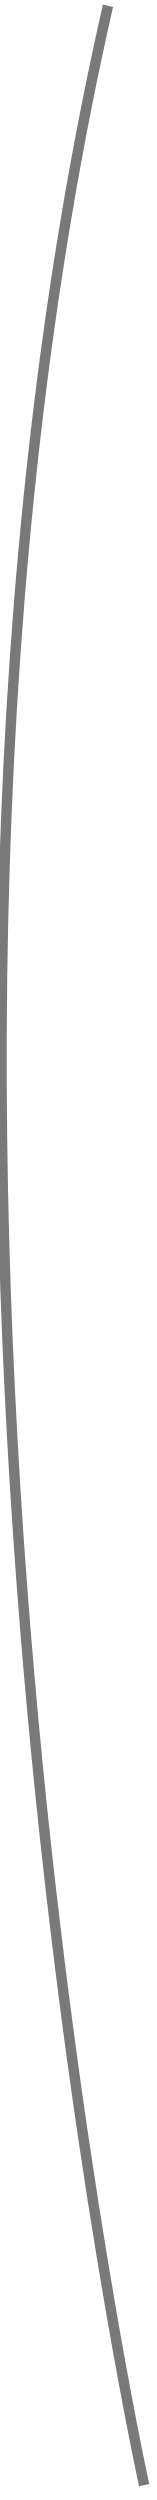
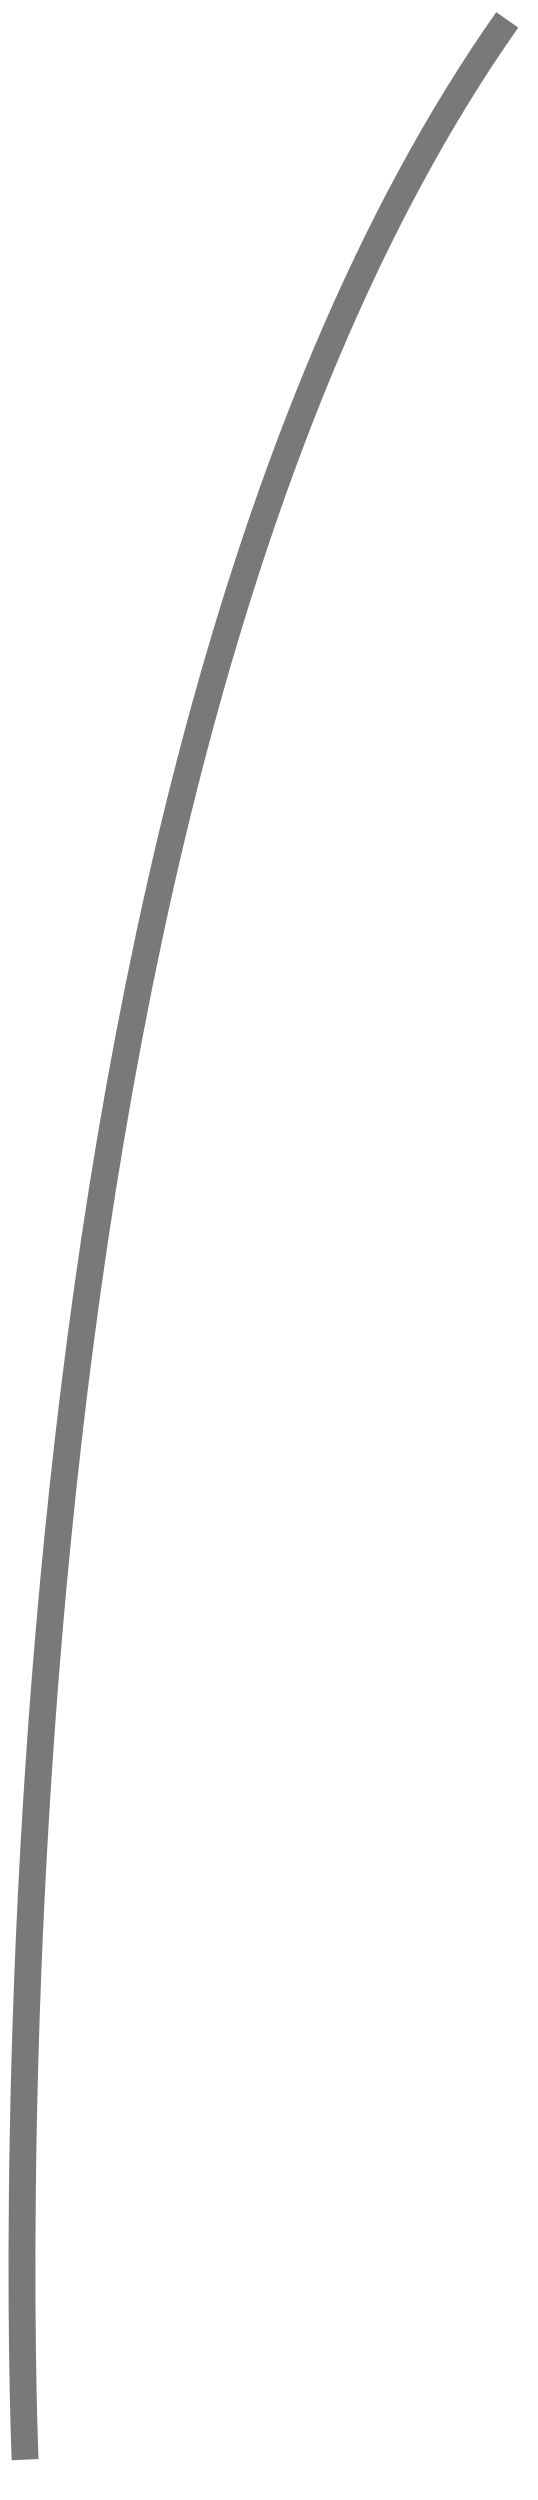
- <svg xmlns="http://www.w3.org/2000/svg" version="1.1" width="15px" height="240px">
-   <g transform="matrix(1 0 0 1 -2626 -383 )">
-     <path d="M 13.838 238.57  C 13.838 238.57  -14.509 109.645  10.367 0.554  " stroke-width="1" stroke="#797979" fill="none" transform="matrix(1 0 0 1 2626 383 )" />
+ <svg xmlns="http://www.w3.org/2000/svg" version="1.1" width="20px" height="93px">
+   <g transform="matrix(1 0 0 1 -2631 -531 )">
+     <path d="M 0.935 91.5  C 0.935 91.5  -1.783 30.087  18.87 0.739  " stroke-width="1" stroke="#797979" fill="none" transform="matrix(1 0 0 1 2631 531 )" />
  </g>
</svg>
